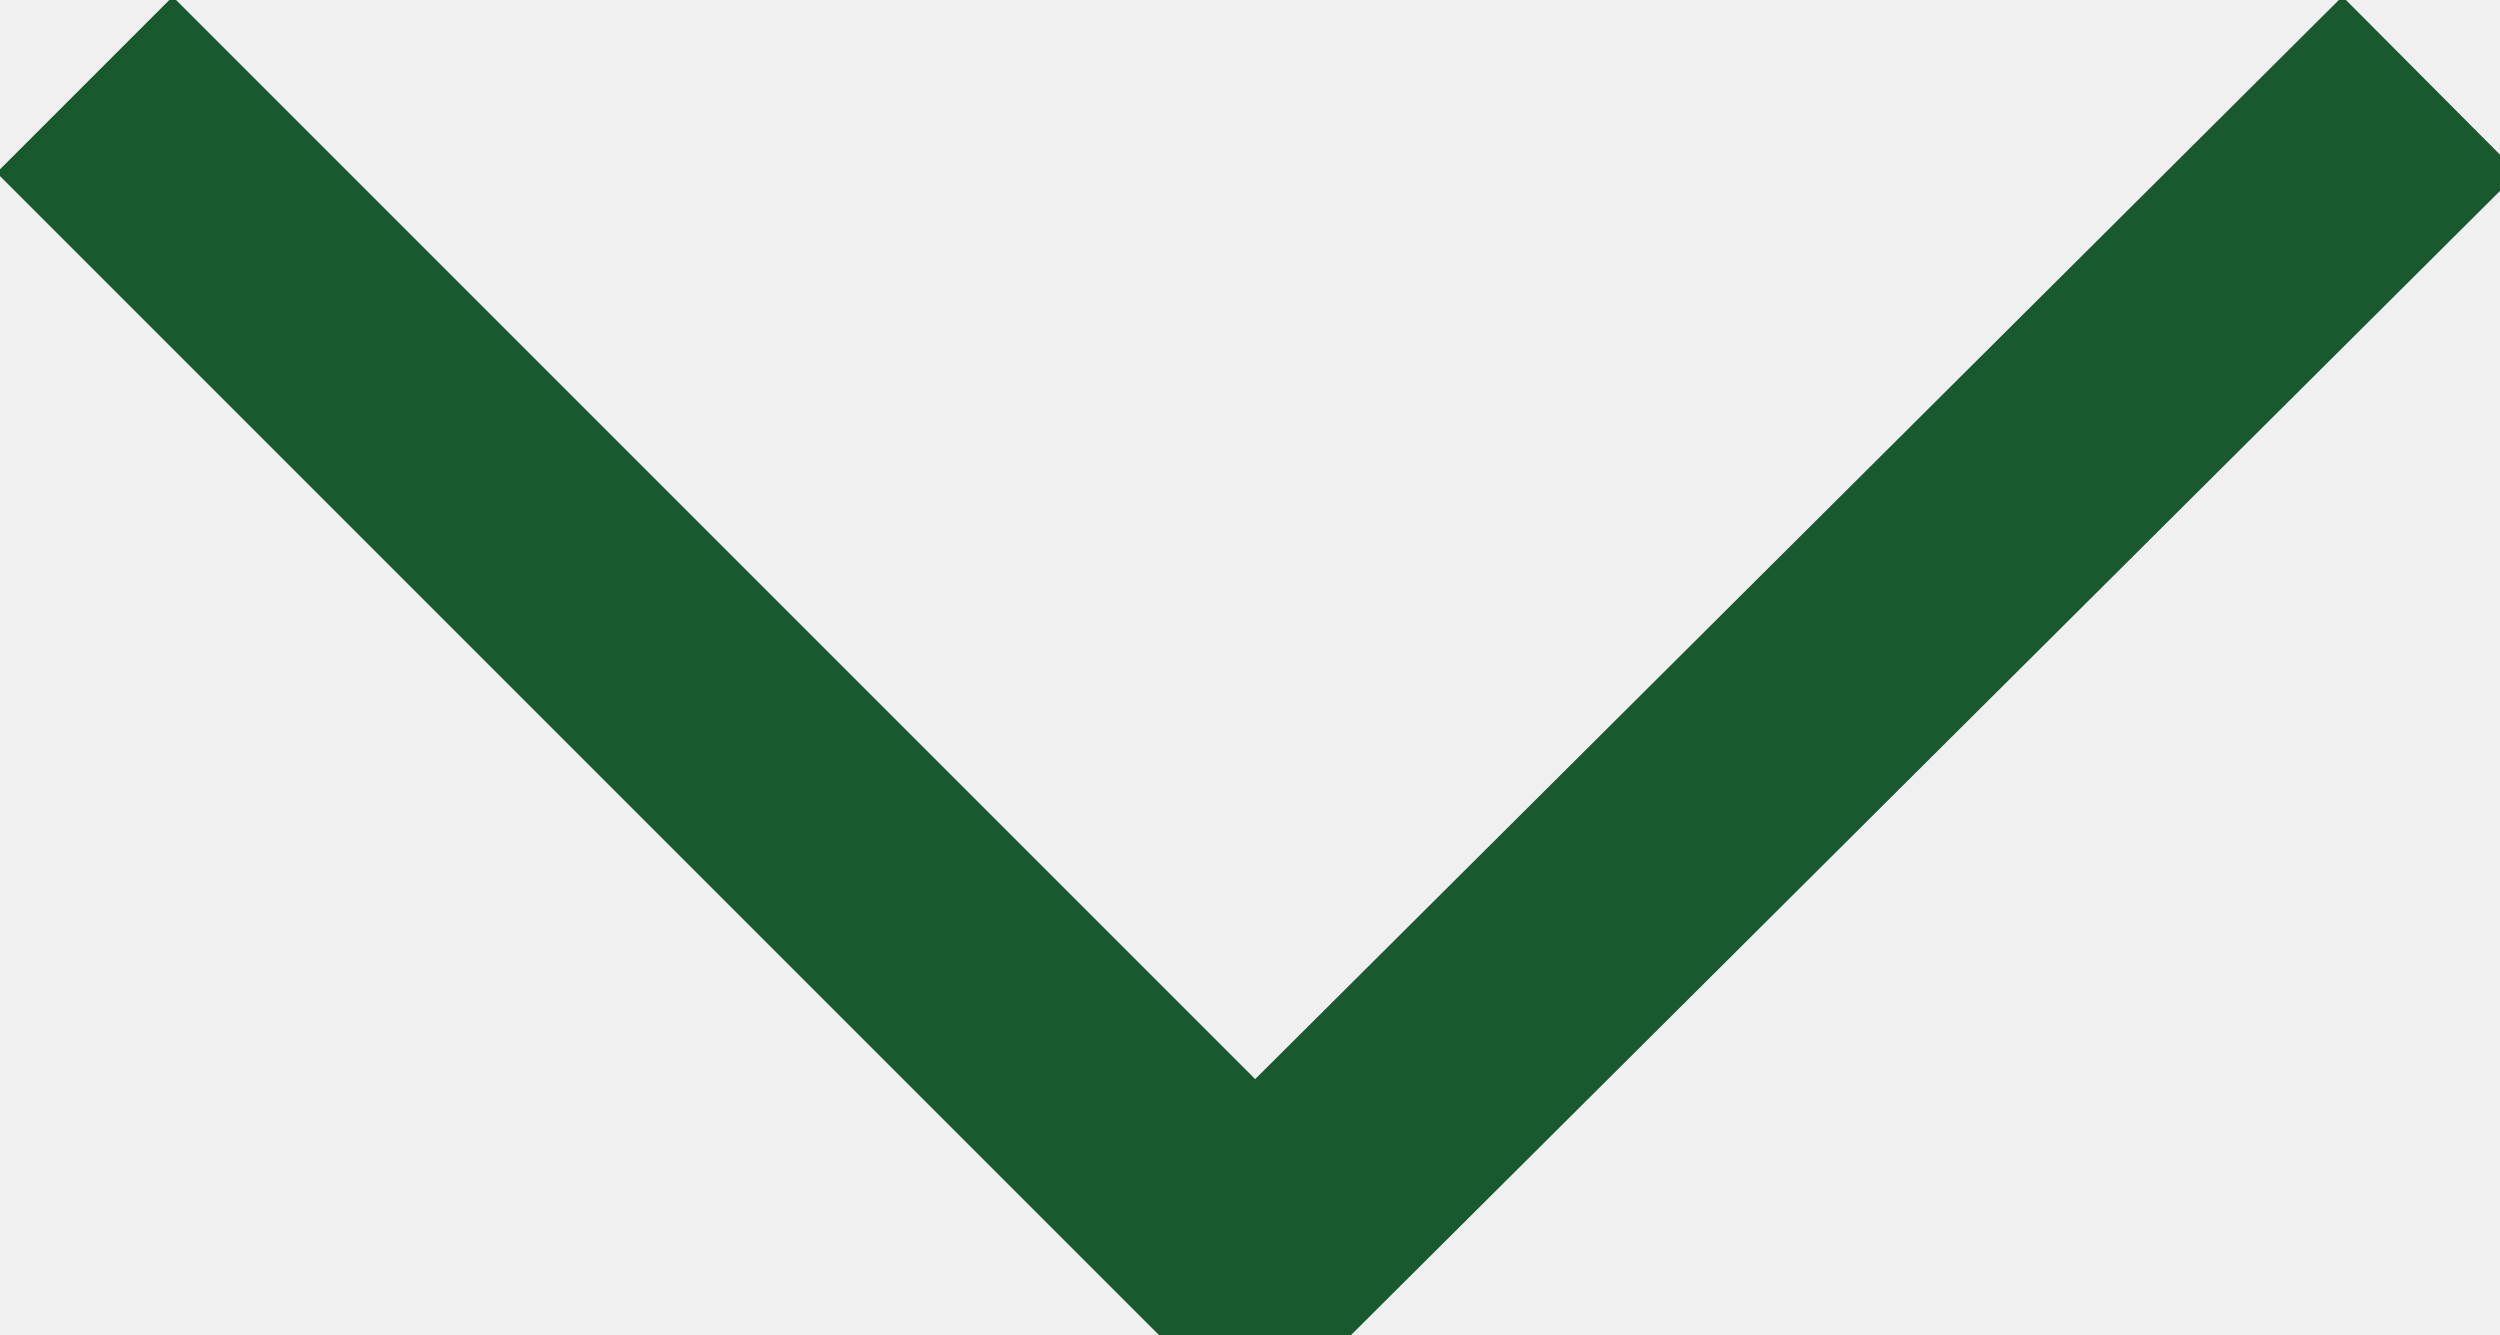
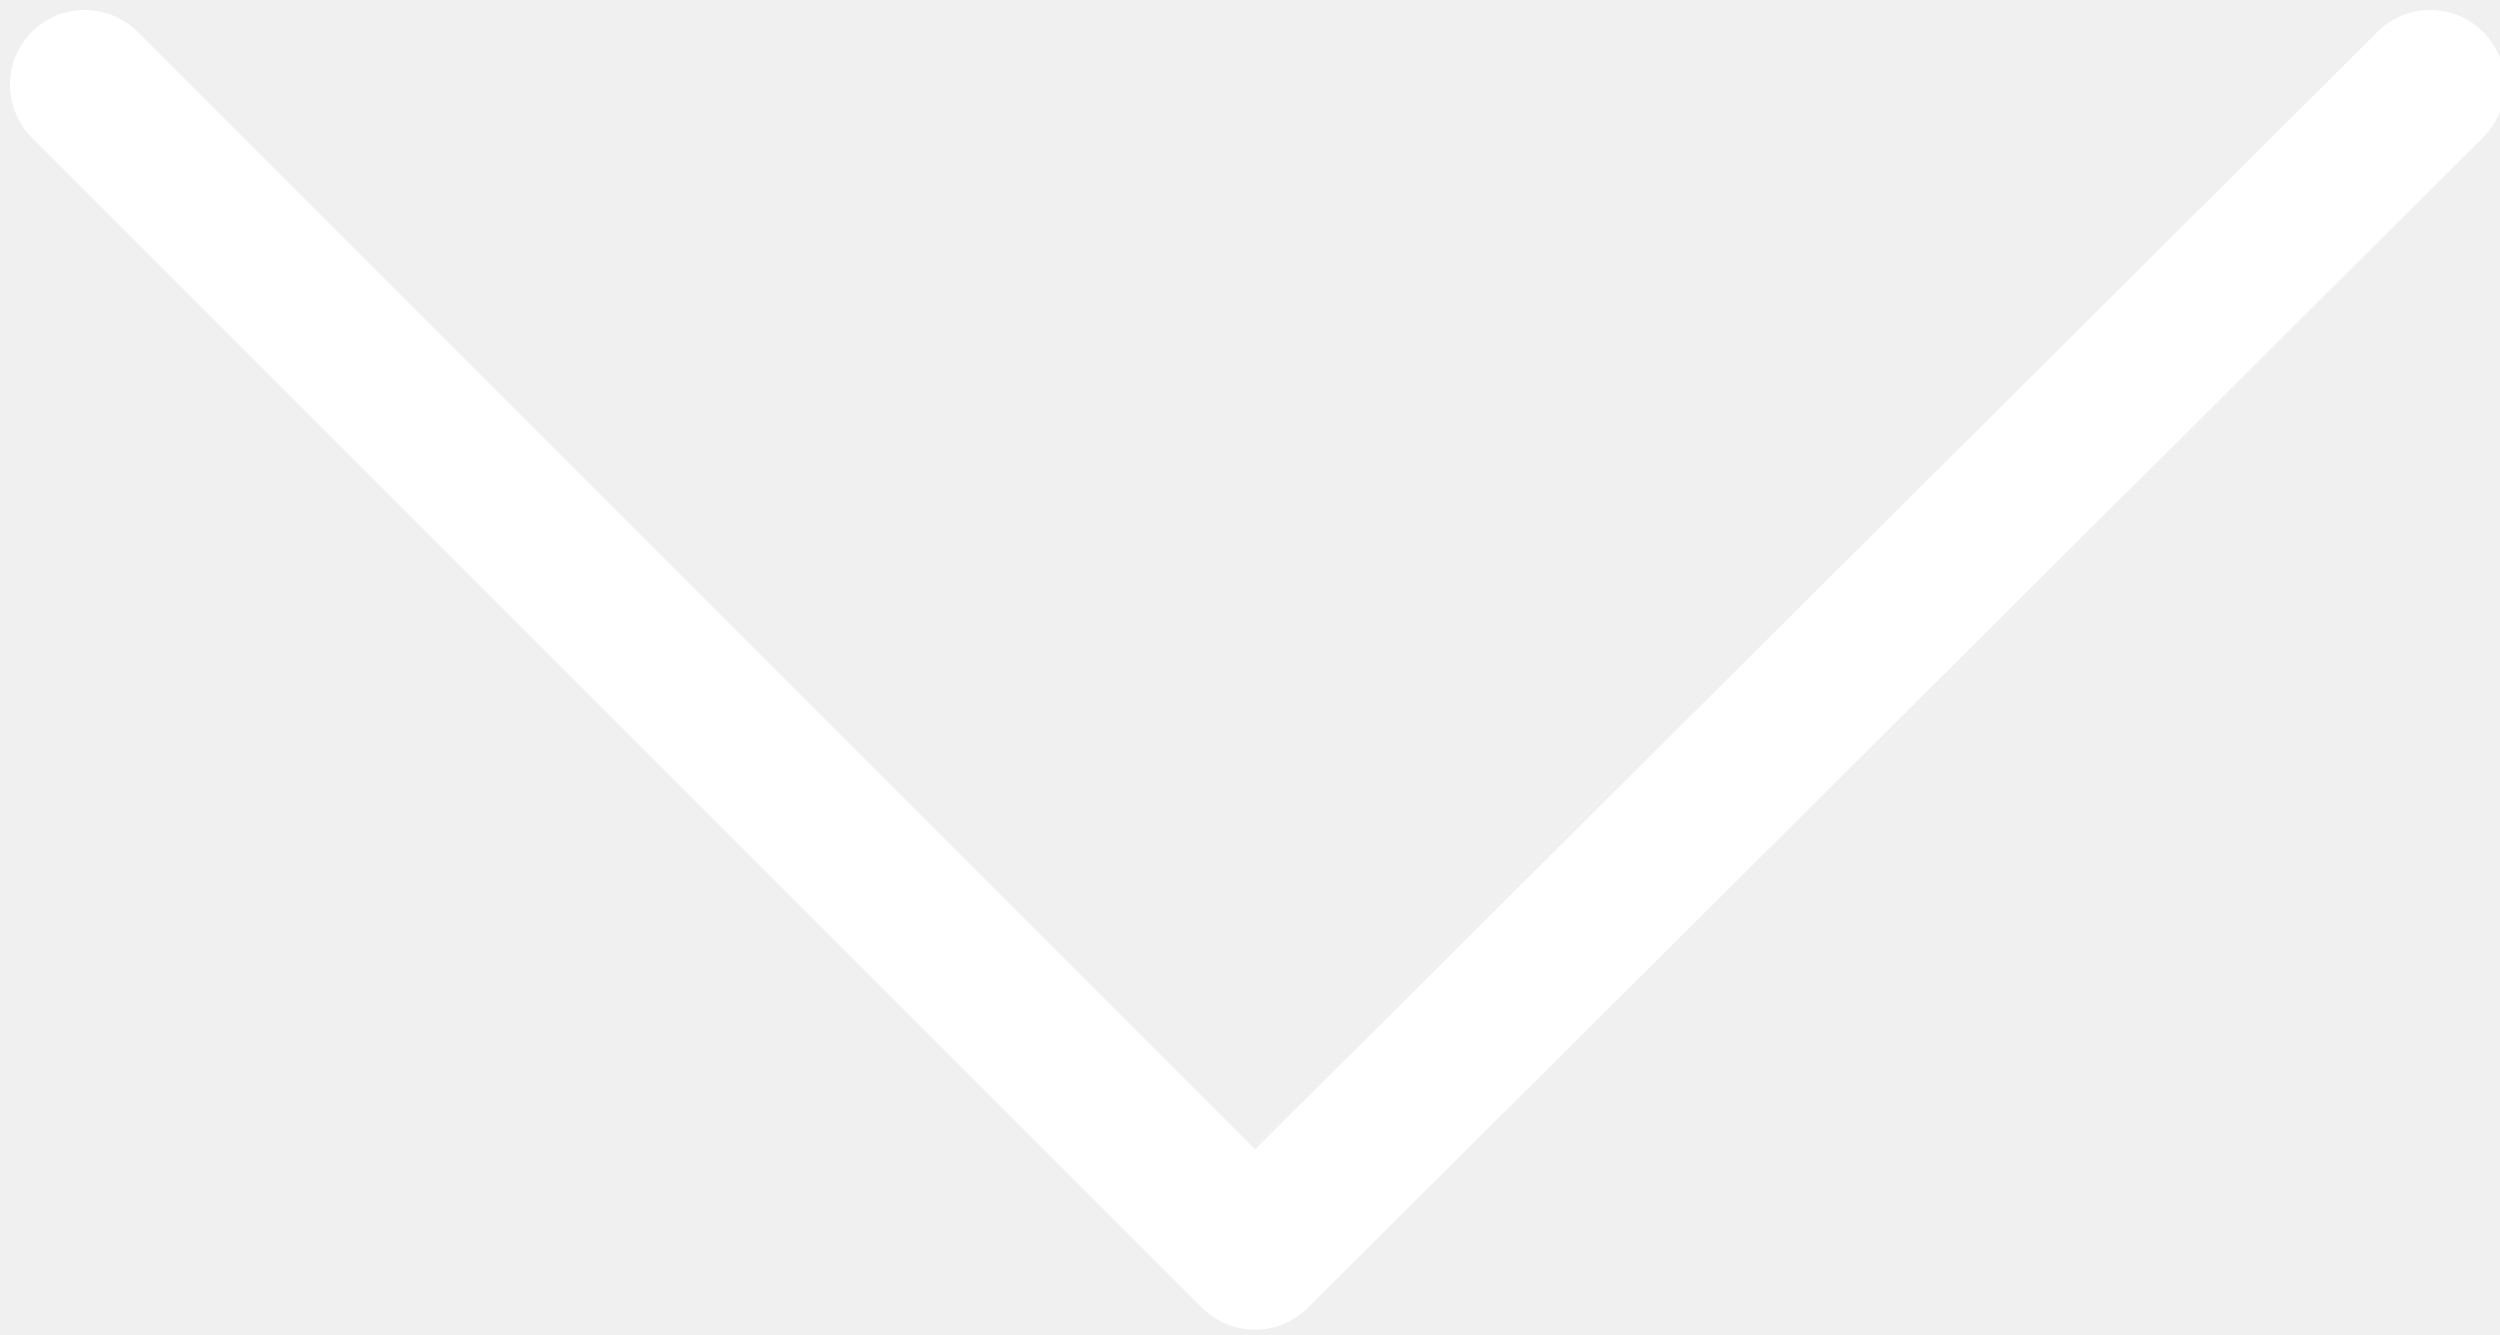
- <svg xmlns="http://www.w3.org/2000/svg" version="1.1" id="Layer_1" x="0px" y="0px" viewBox="0 0 50.2 26.8" style="enable-background:new 0 0 50.2 26.8;" xml:space="preserve">
-   <style type="text/css">
- 	.st0{fill:none;stroke:#19592E;stroke-width:5;stroke-miterlimit:10;}
- </style>
-   <polyline class="st0" points="48.8,1.7 25.2,25.2 1.7,1.7 " />
+ <svg xmlns="http://www.w3.org/2000/svg" version="1.1" id="Layer_1" x="0px" y="0px" viewBox="0 0 50.2 26.8" enable-background="new 0 0 50.2 26.8" xml:space="preserve">
+   <polyline fill="none" stroke="#FFFFFF" stroke-width="3" stroke-linecap="round" stroke-linejoin="round" stroke-miterlimit="10" points="  48.8,1.7 25.2,25.2 1.7,1.7 " />
</svg>
